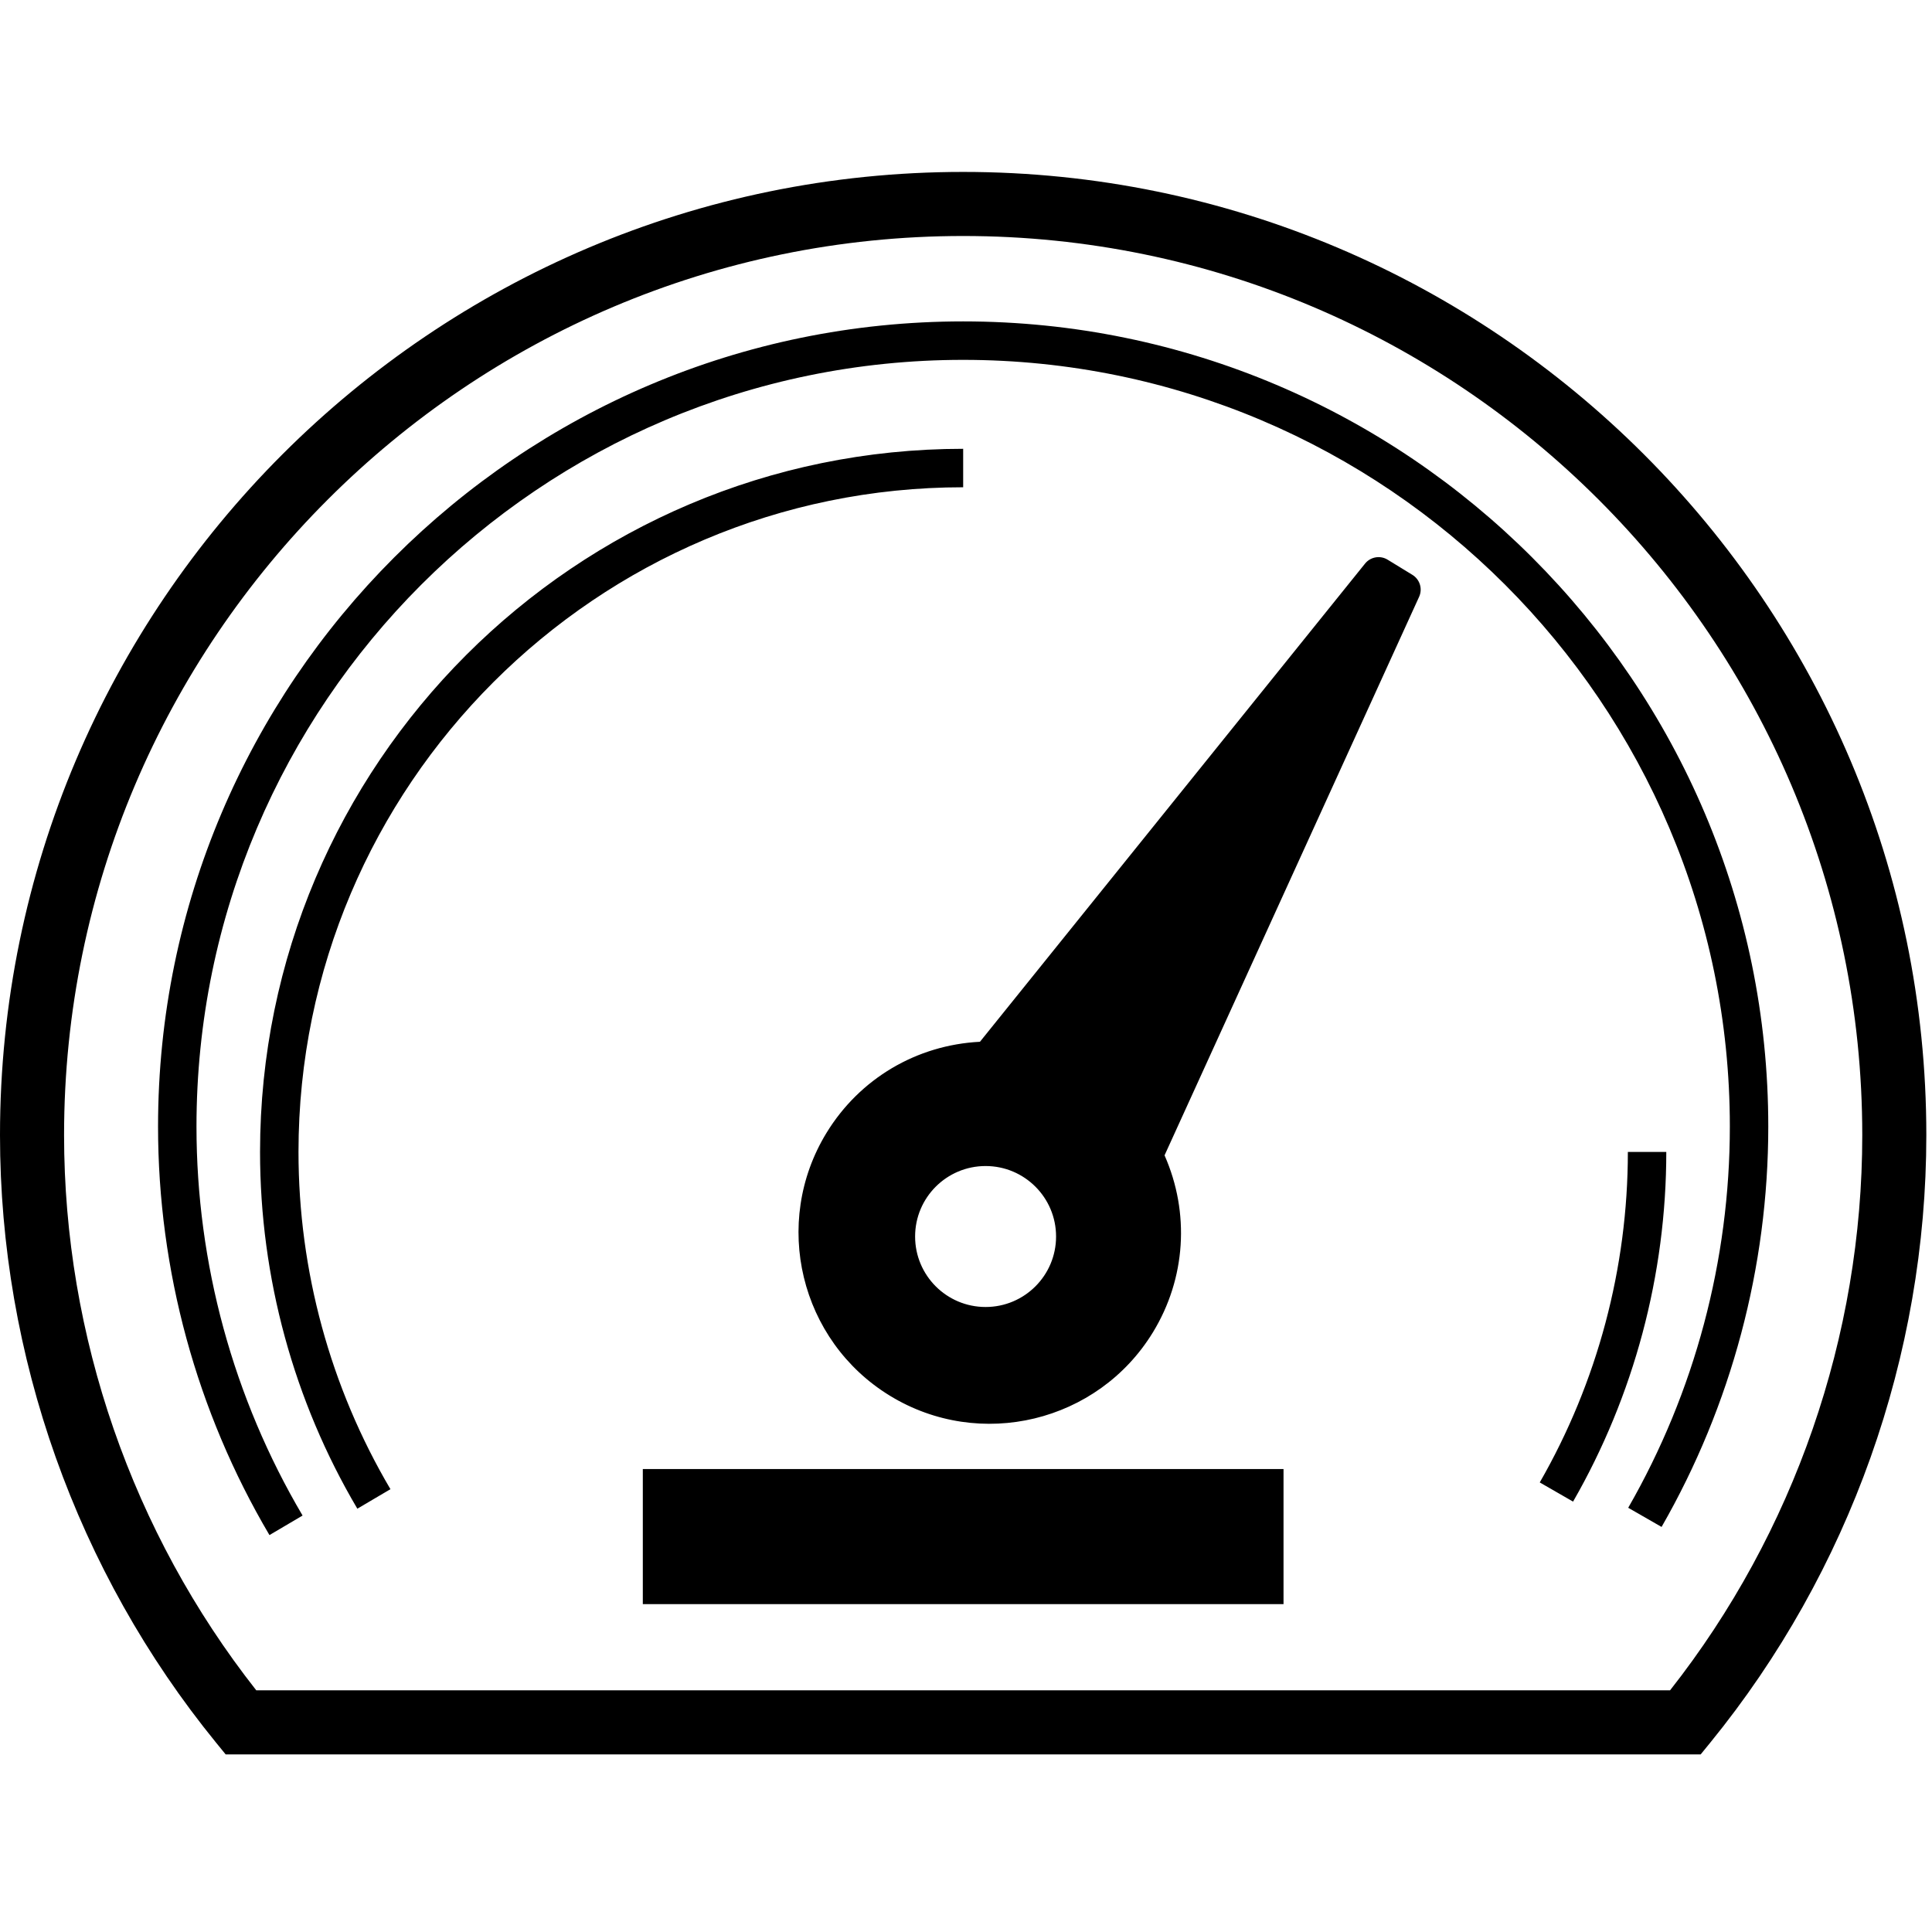
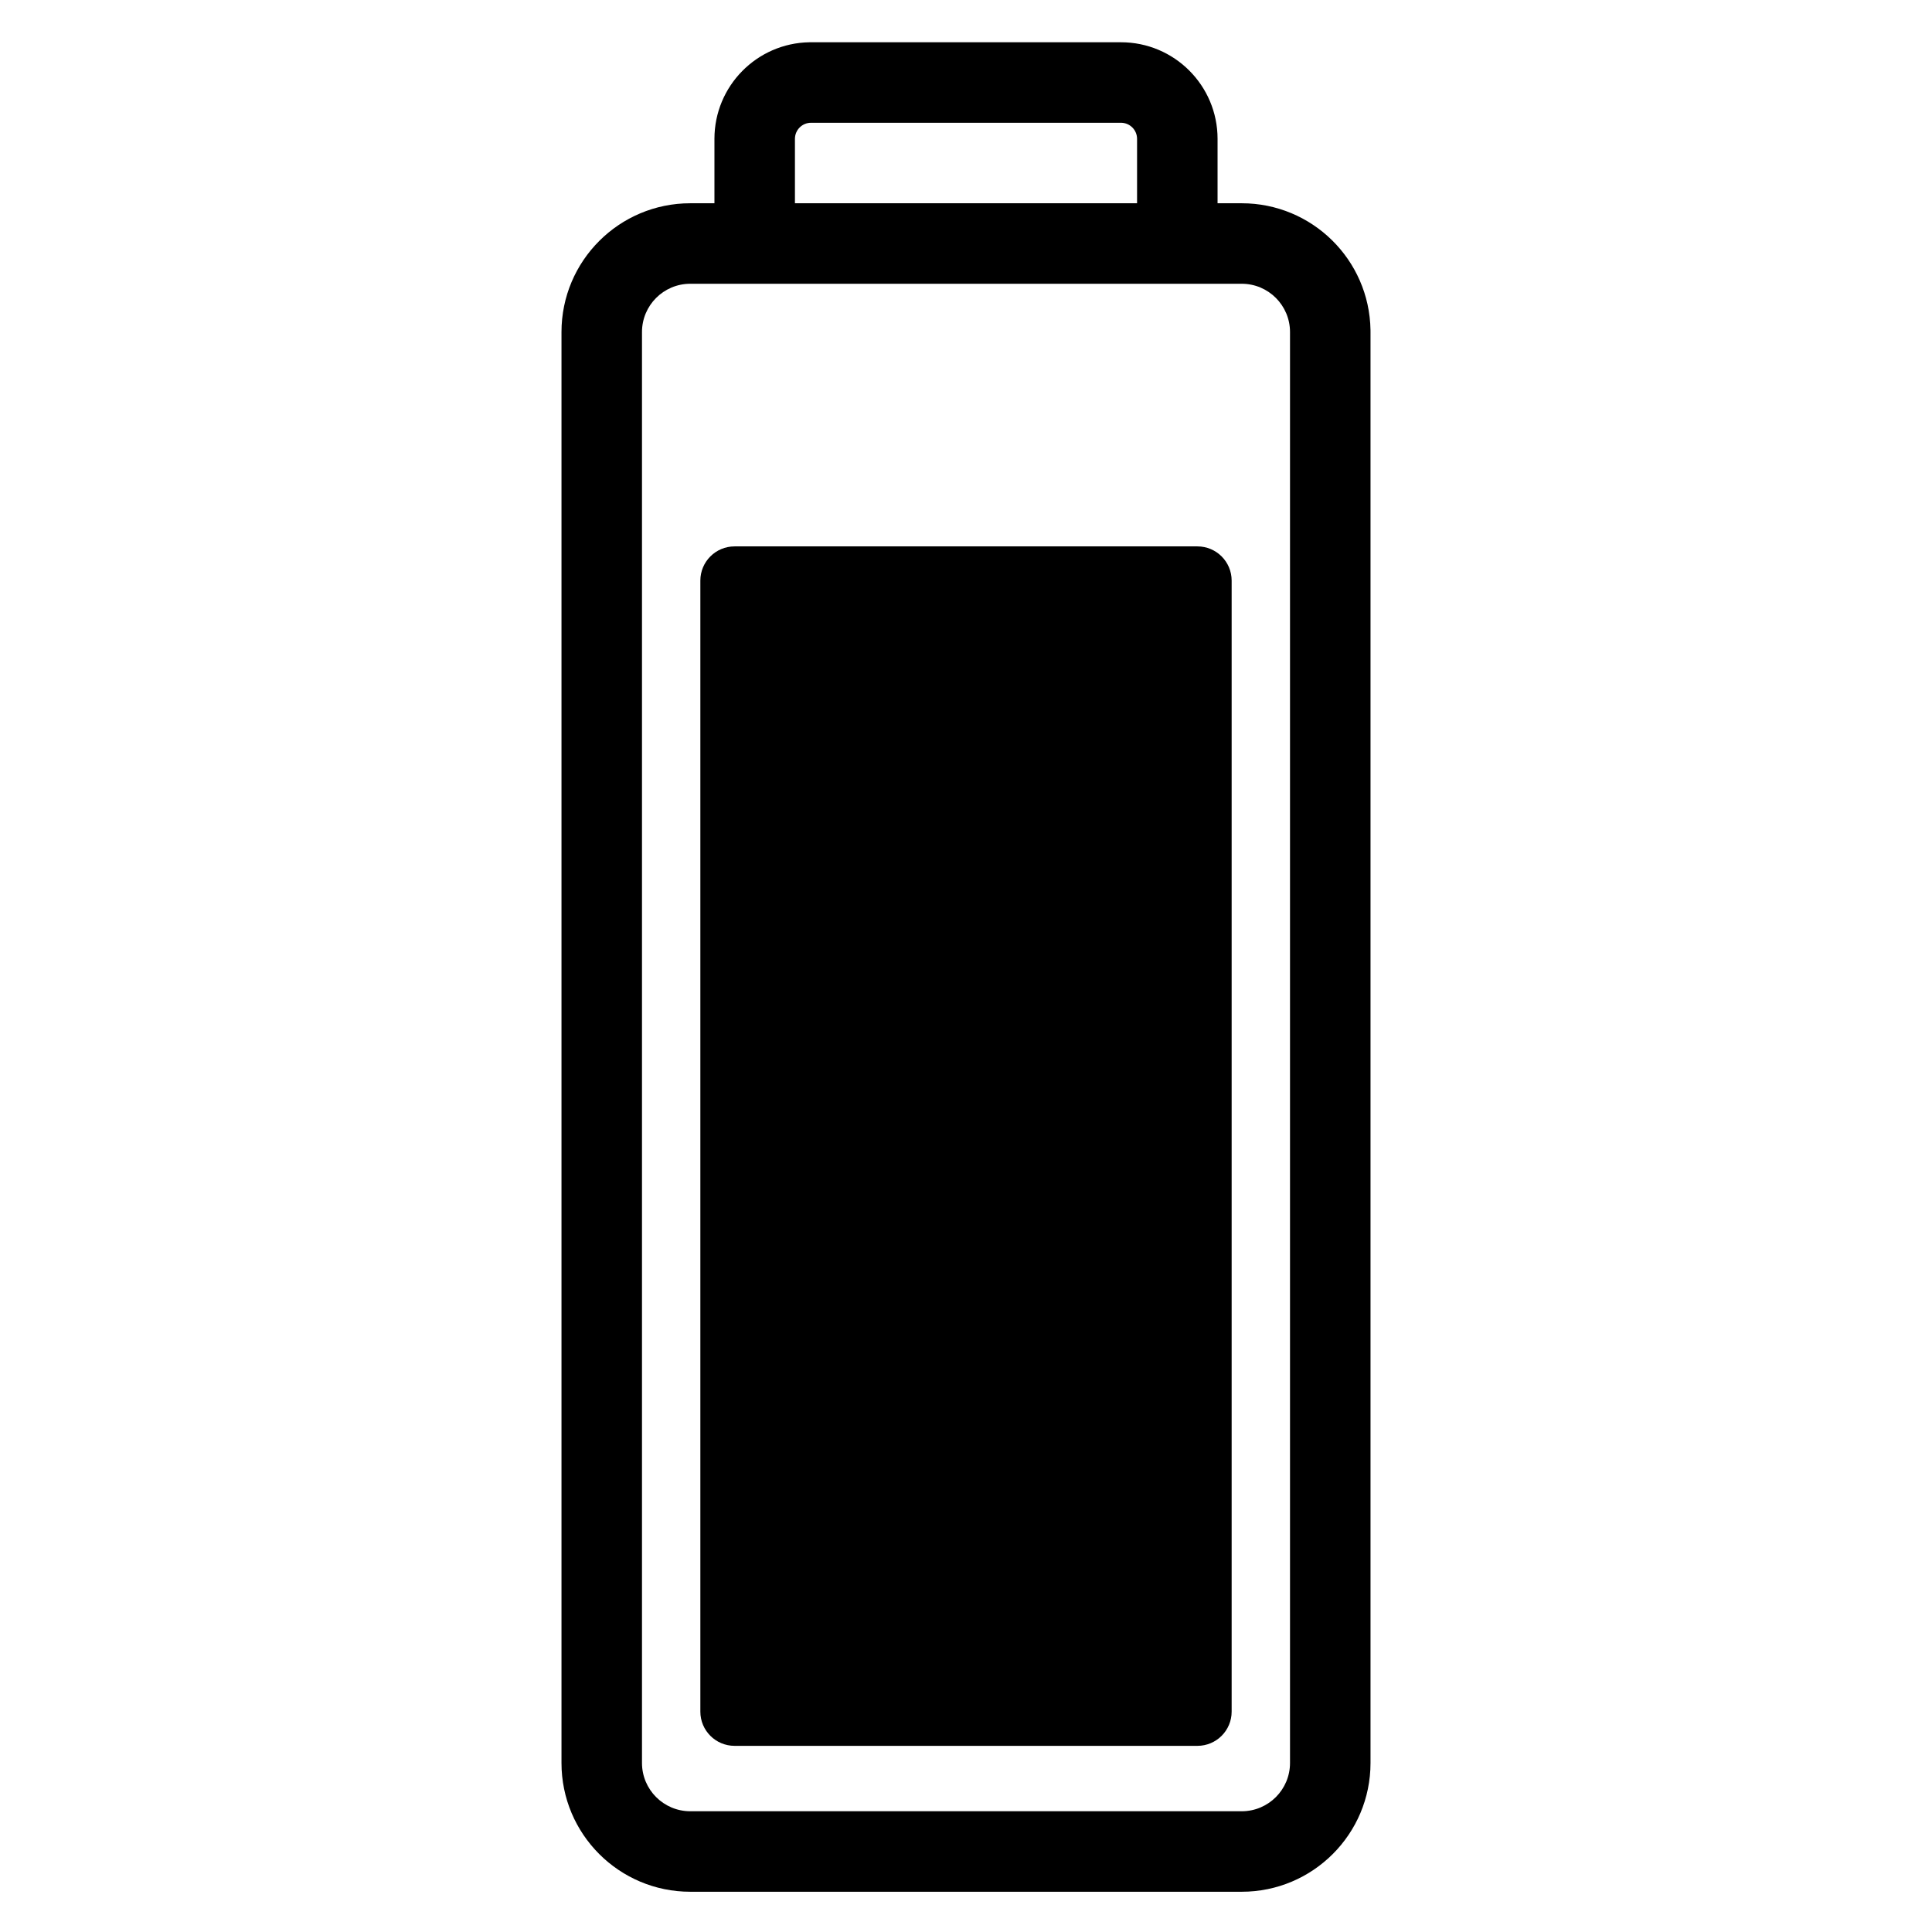
- <svg xmlns="http://www.w3.org/2000/svg" version="1.1" viewBox="0 0 480 480">
-   <g>
-     <path d="M239.295,42.714C107.349,42.714,0,150.059,0,282.01c0,54.84,19.062,108.449,53.674,150.935l2.393,2.933h366.458   l2.391-2.933c34.611-42.485,53.675-96.087,53.675-150.935C478.591,150.059,371.243,42.714,239.295,42.714z M414.919,419.959H63.673   c-30.828-39.18-47.755-88.012-47.755-137.949c0-123.172,100.211-223.377,223.377-223.377c123.17,0,223.38,100.206,223.38,223.377   C462.675,331.947,445.748,380.779,414.919,419.959z M159.706,364.981h159.182v33.555H159.706V364.981z M439.324,279.886   c0,34.886-9.171,69.284-26.512,99.476l-8.288-4.76c16.525-28.75,25.251-61.505,25.251-94.716   c0-105.034-85.45-190.479-190.48-190.479c-105.029,0-190.479,85.445-190.479,190.479c0,34.01,9.117,67.432,26.358,96.646   l-8.23,4.854c-18.107-30.69-27.677-65.784-27.677-101.501c0-110.301,89.732-200.033,200.028-200.033   C349.594,79.853,439.324,169.59,439.324,279.886z M74.16,286.196c0,29.488,7.901,58.463,22.845,83.787l-8.223,4.848   c-15.814-26.785-24.174-57.444-24.174-88.635c0-96.321,78.362-174.691,174.688-174.691v9.555   C148.241,121.06,74.16,195.142,74.16,286.196z M413.985,286.196c0,30.468-8.008,60.509-23.159,86.875l-8.279-4.763   c14.32-24.919,21.89-53.317,21.89-82.112H413.985z M350.896,142.813l-6.15-3.762c-1.844-1.13-4.258-0.711-5.612,0.982   l-95.667,118.792c-15.741,0.799-29.873,9.144-38.116,22.62c-13.667,22.349-6.606,51.662,15.751,65.325   c22.347,13.67,51.655,6.61,65.331-15.748c8.18-13.384,9.219-29.669,2.896-43.984l63.243-138.758   C353.481,146.296,352.758,143.949,350.896,142.813z M244.868,324.719c-9.674,0-17.512-7.836-17.512-17.511   c0-9.674,7.838-17.51,17.512-17.51c9.666,0,17.509,7.836,17.509,17.51C262.377,316.883,254.534,324.719,244.868,324.719z" />
+ <svg xmlns="http://www.w3.org/2000/svg" width="960px" height="960px" viewBox="0 0 960 960" version="1.1">
+   <g id="se.cohen.renaultze/capabilities/availablenergy" stroke="none" stroke-width="1" fill="none" fill-rule="evenodd">
+     <path d="M557,21 C583.51,21 605,42.49 605,69 L605,69 L605,101 L617,101 C651.993,101 680.426,129.084 680.991,163.942 L680.991,163.942 L681,165 L681,876 C681,911.346 652.346,940 617,940 L617,940 L343,940 C307.654,940 279,911.346 279,876 L279,876 L279,165 C279,129.654 307.654,101 343,101 L343,101 L355,101 L355,69 C355,42.755 376.063,21.43 402.206,21 L402.206,21 Z M343,141 C329.745,141 319,151.745 319,165 L319,165 L319,876 C319,889.255 329.745,900 343,900 L343,900 L617,900 C630.255,900 641,889.255 641,876 L641,876 L641,165 C641,151.745 630.255,141 617,141 L617,141 Z M595,271.5 C604.389,271.5 612,279.111 612,288.5 L612,850.5 C612,859.889 604.389,867.5 595,867.5 L365,867.5 C355.611,867.5 348,859.889 348,850.5 L348,288.5 C348,279.111 355.611,271.5 365,271.5 L595,271.5 Z M557,61 L403,61 C398.582,61 395,64.582 395,69 L395,69 L395,101 L565,101 L565,69 C565,64.665 561.552,61.135 557.249,61.004 L557,61 Z" id="Combined-Shape" fill="#000000" fill-rule="nonzero" />
  </g>
</svg>
